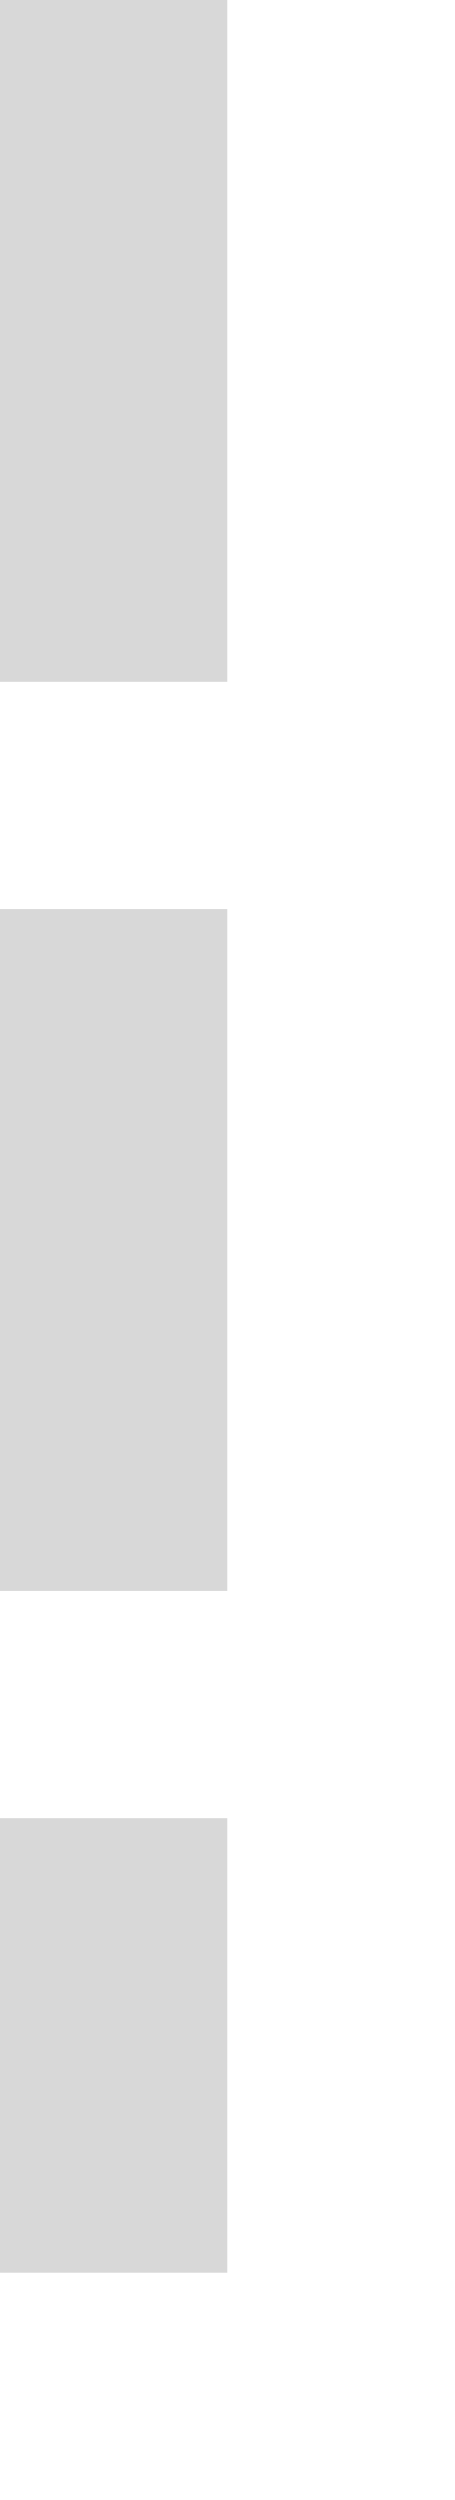
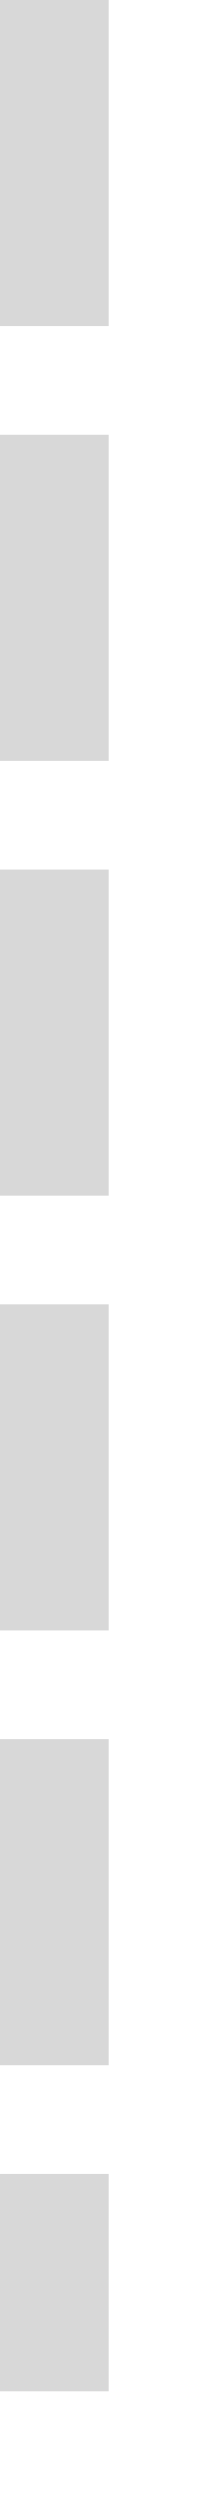
- <svg xmlns="http://www.w3.org/2000/svg" version="1.1" width="2px" height="11px">
-   <g transform="matrix(1 0 0 1 -309 -216 )">
-     <path d="M 309.5 216  L 309.5 226  " stroke-width="1" stroke-dasharray="3,1" stroke="#d8d8d8" fill="none" />
+ <svg xmlns="http://www.w3.org/2000/svg" version="1.1" width="2px" height="23px">
+   <g transform="matrix(1 0 0 1 -363 -330 )">
+     <path d="M 363.5 330  L 363.5 352  " stroke-width="1" stroke-dasharray="3,1" stroke="#d8d8d8" fill="none" />
  </g>
</svg>
